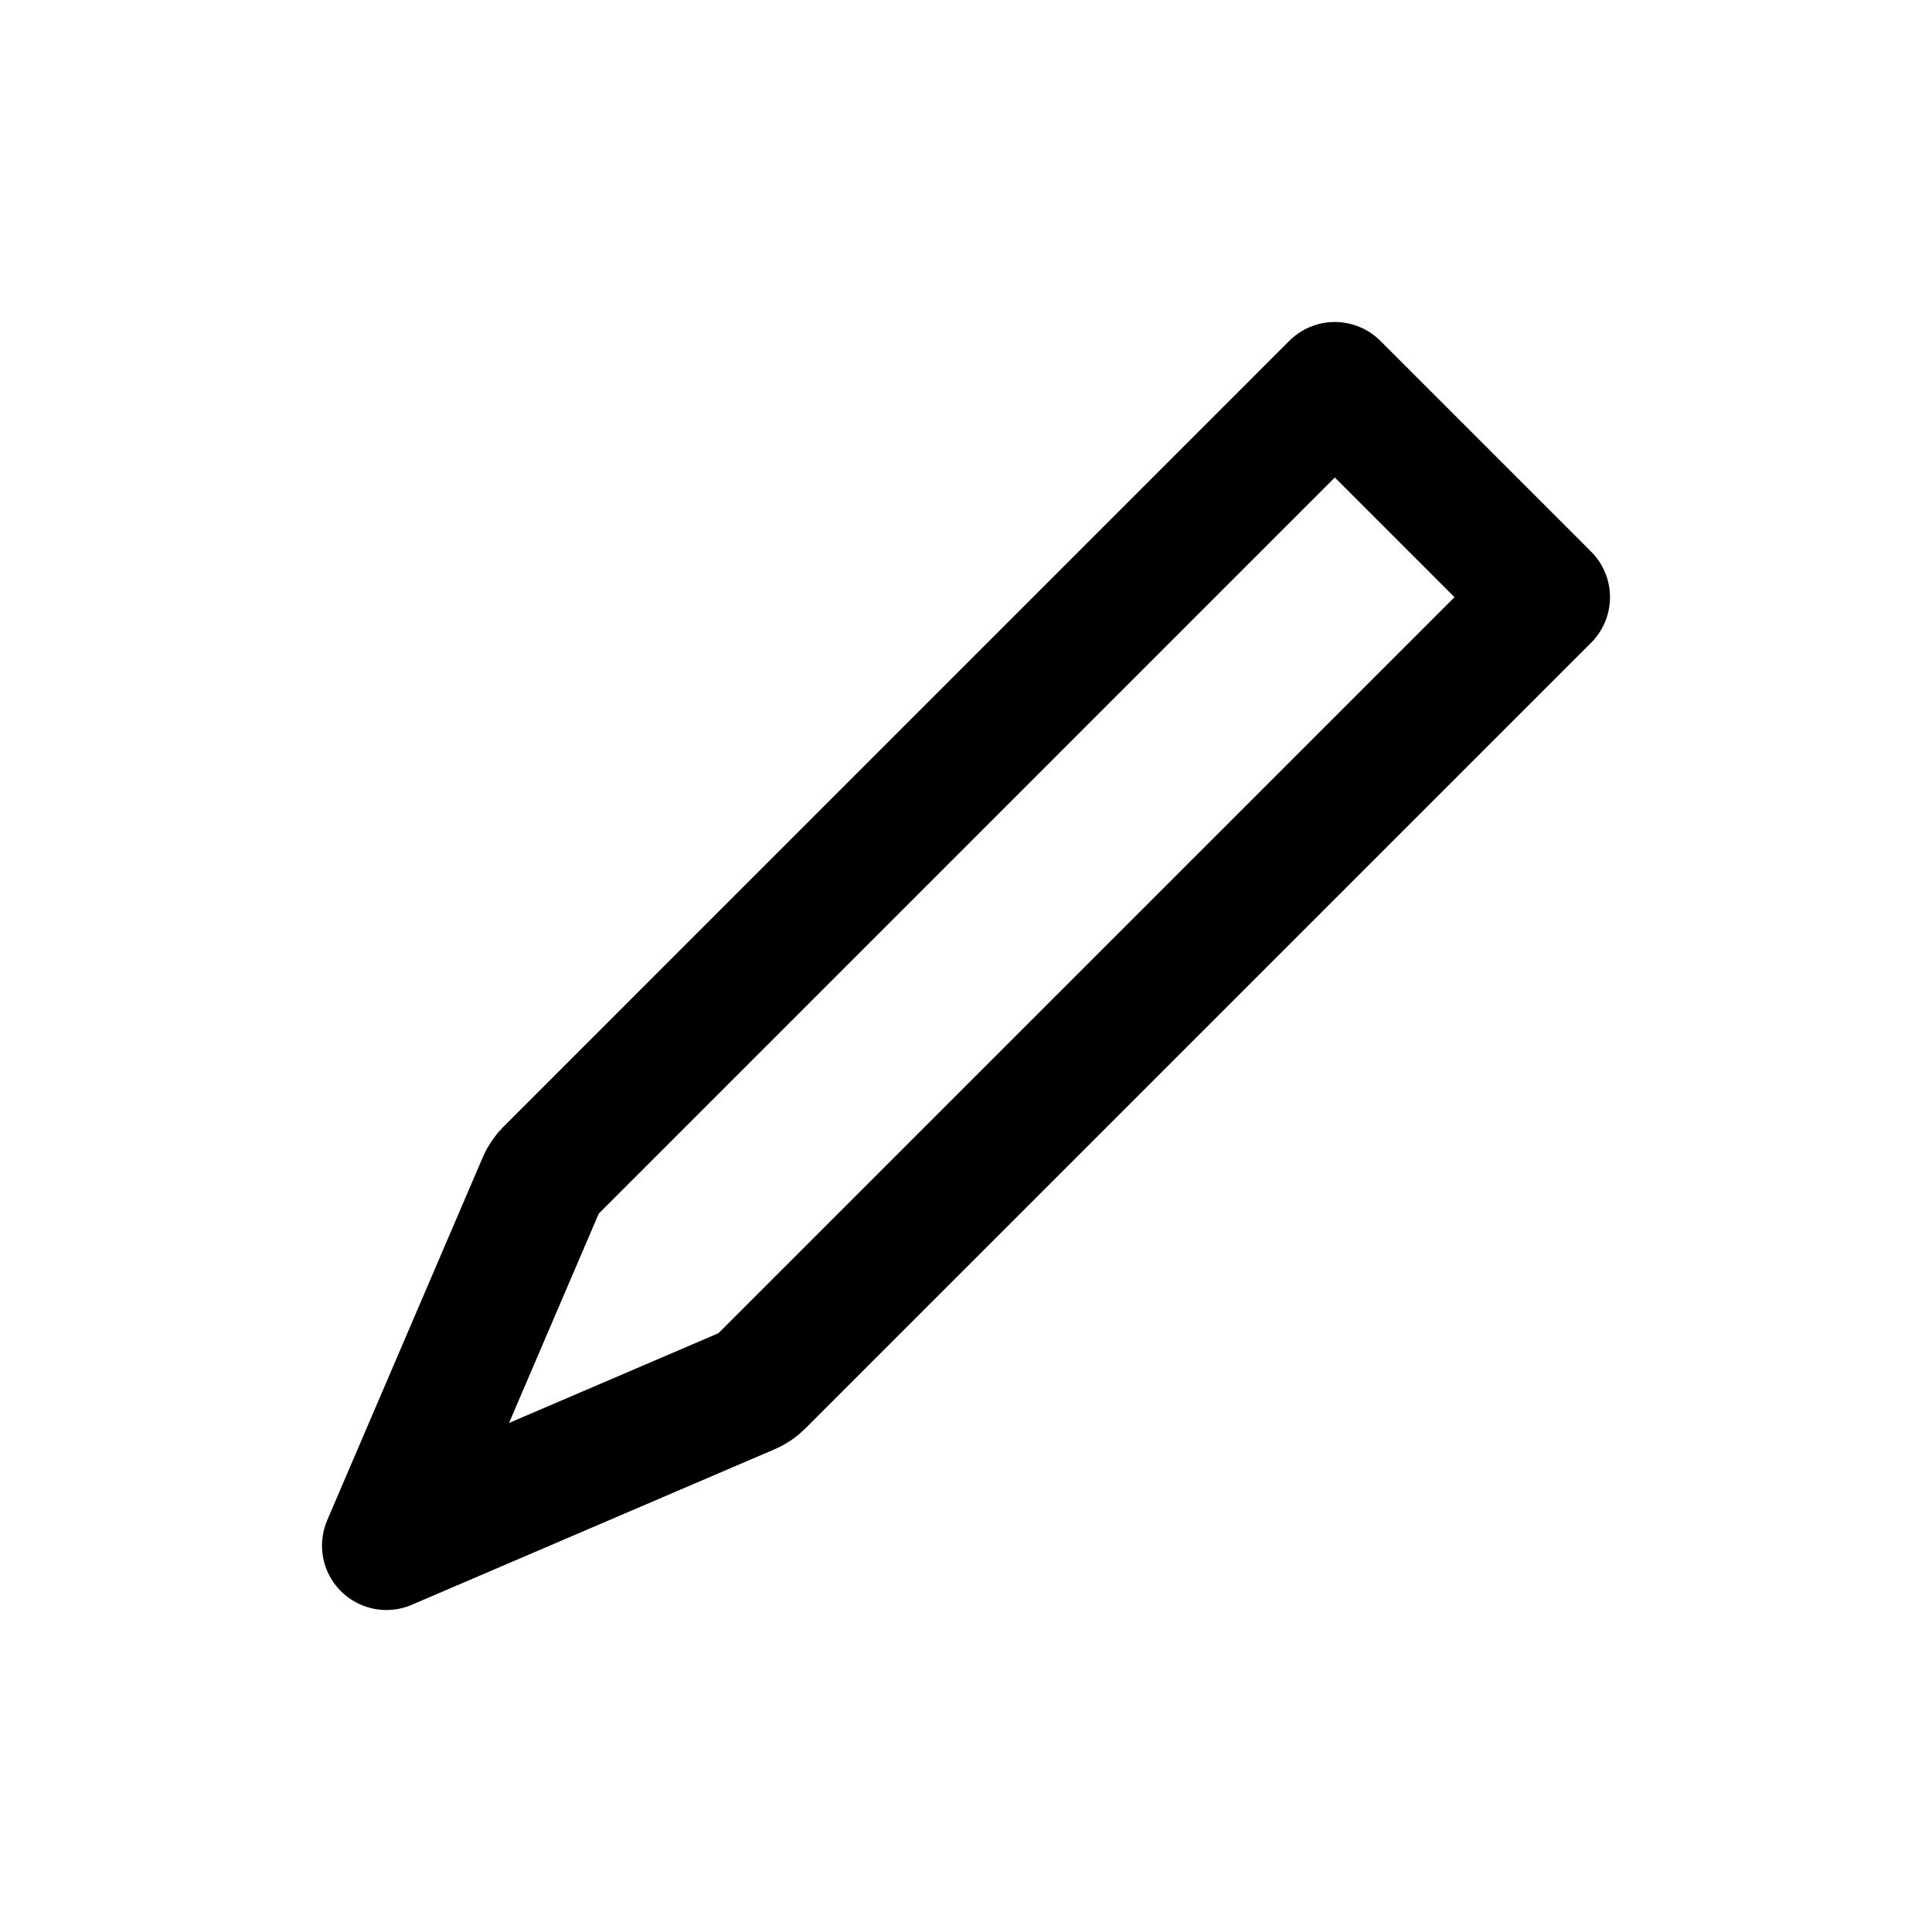
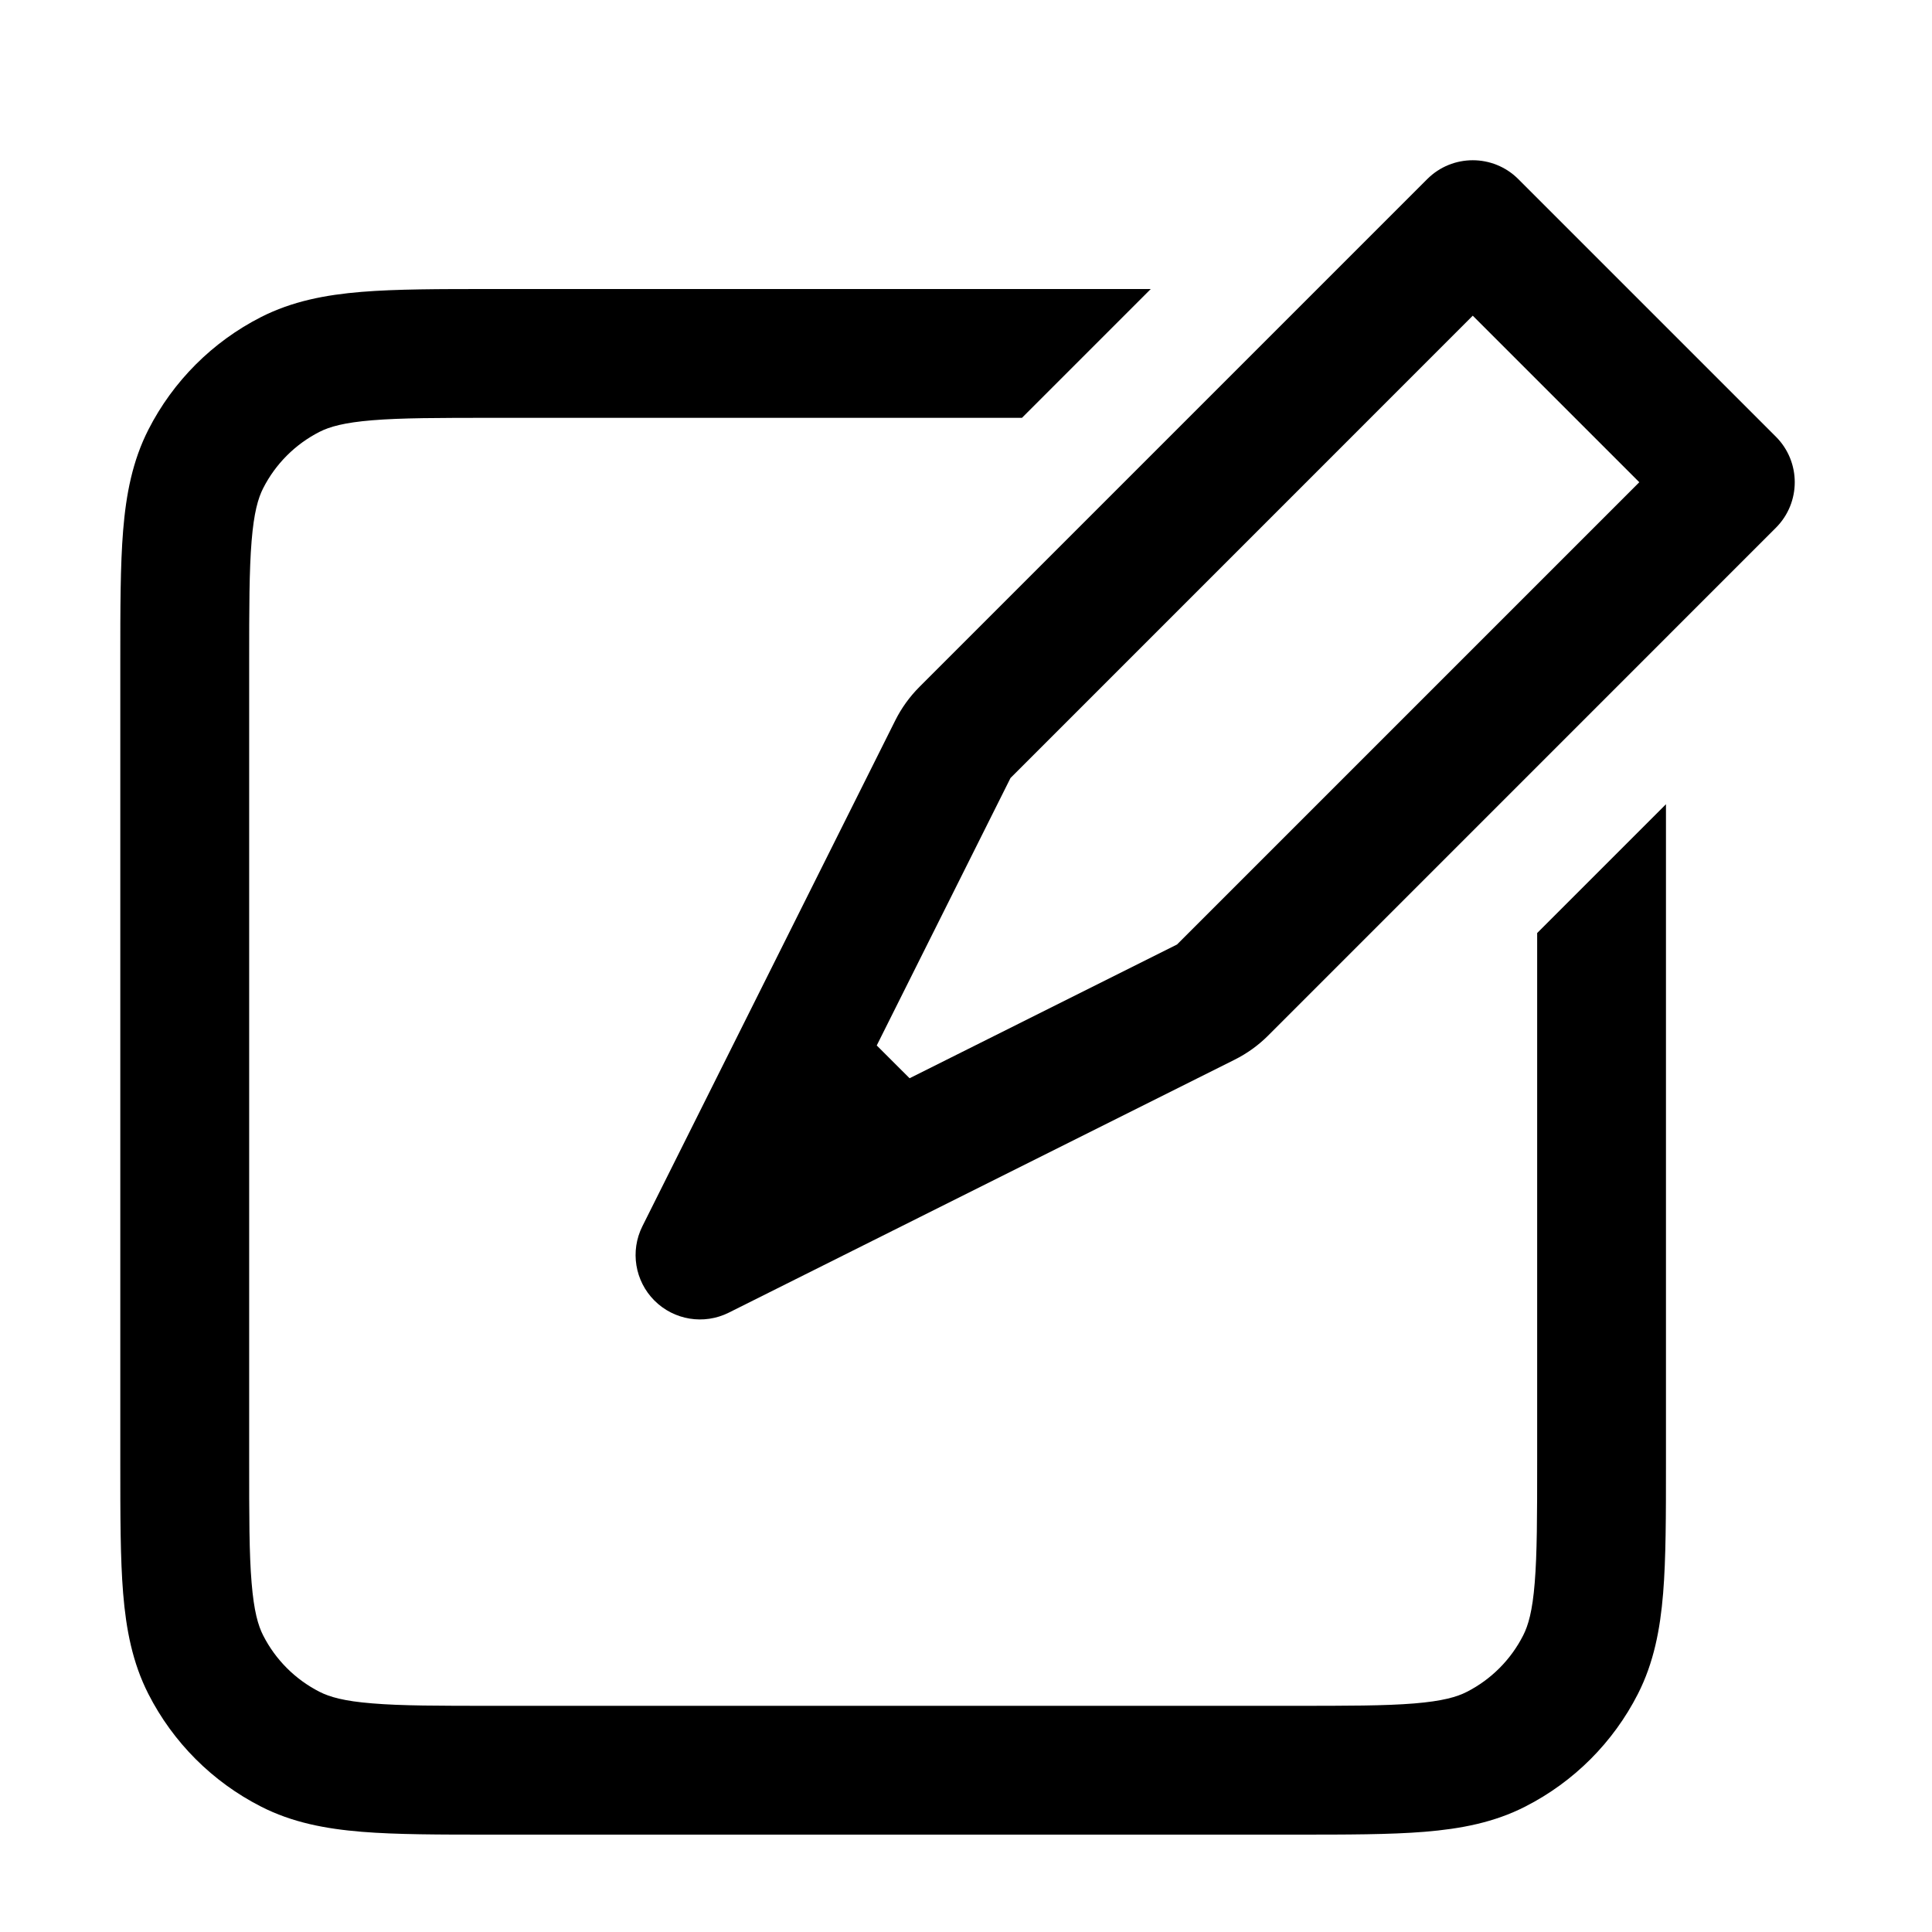
<svg xmlns="http://www.w3.org/2000/svg" width="30" height="30" fill="none">
-   <path stroke="#000" stroke-linecap="round" stroke-linejoin="round" stroke-width="2" d="M24 9.273 11.795 21.477a.5.5 0 0 1-.156.106L6 24l2.417-5.639a.5.5 0 0 1 .106-.156L20.727 6z" />
+   <path fill="#000" fill-rule="evenodd" d="M22.162 2.781a1 1 0 0 1 1.414 0l4 4a1 1 0 0 1 0 1.414l-7.885 7.886a2 2 0 0 1-.52.374l-7.855 3.928a1 1 0 0 1-1.341-1.342l3.927-7.855q.146-.29.375-.52zm.707 2.121-7.178 7.179-2.077 4.153.51.509 4.153-2.077 7.178-7.178zm-5-.414-2 2h-8.2c-.856 0-1.439.001-1.889.038-.438.036-.662.1-.819.18a2 2 0 0 0-.874.874c-.08.157-.144.38-.18.82-.037.45-.038 1.032-.038 1.888v12.4c0 .857 0 1.44.038 1.89.036.438.1.662.18.818a2 2 0 0 0 .874.874c.157.08.38.145.82.18.45.038 1.032.038 1.888.038h12.4c.857 0 1.439 0 1.89-.037.438-.036.662-.1.818-.18a2 2 0 0 0 .874-.875c.08-.156.145-.38.18-.819.037-.45.038-1.032.038-1.889v-8.2l2-2V22.73c0 .805 0 1.469-.044 2.01-.046.562-.145 1.079-.392 1.564a4 4 0 0 1-1.748 1.748c-.485.248-1.002.346-1.564.392-.541.044-1.206.044-2.01.044H7.627c-.805 0-1.47 0-2.01-.044-.563-.046-1.08-.144-1.565-.392a4 4 0 0 1-1.748-1.748c-.247-.485-.346-1.002-.392-1.564-.044-.541-.044-1.205-.044-2.01V10.247c0-.805 0-1.47.044-2.01.046-.563.145-1.08.392-1.565a4 4 0 0 1 1.748-1.748c.486-.247 1.002-.346 1.564-.392.542-.044 1.206-.044 2.01-.044H17.87" clip-rule="evenodd" style="fill:#000;fill-opacity:1" />
</svg>
